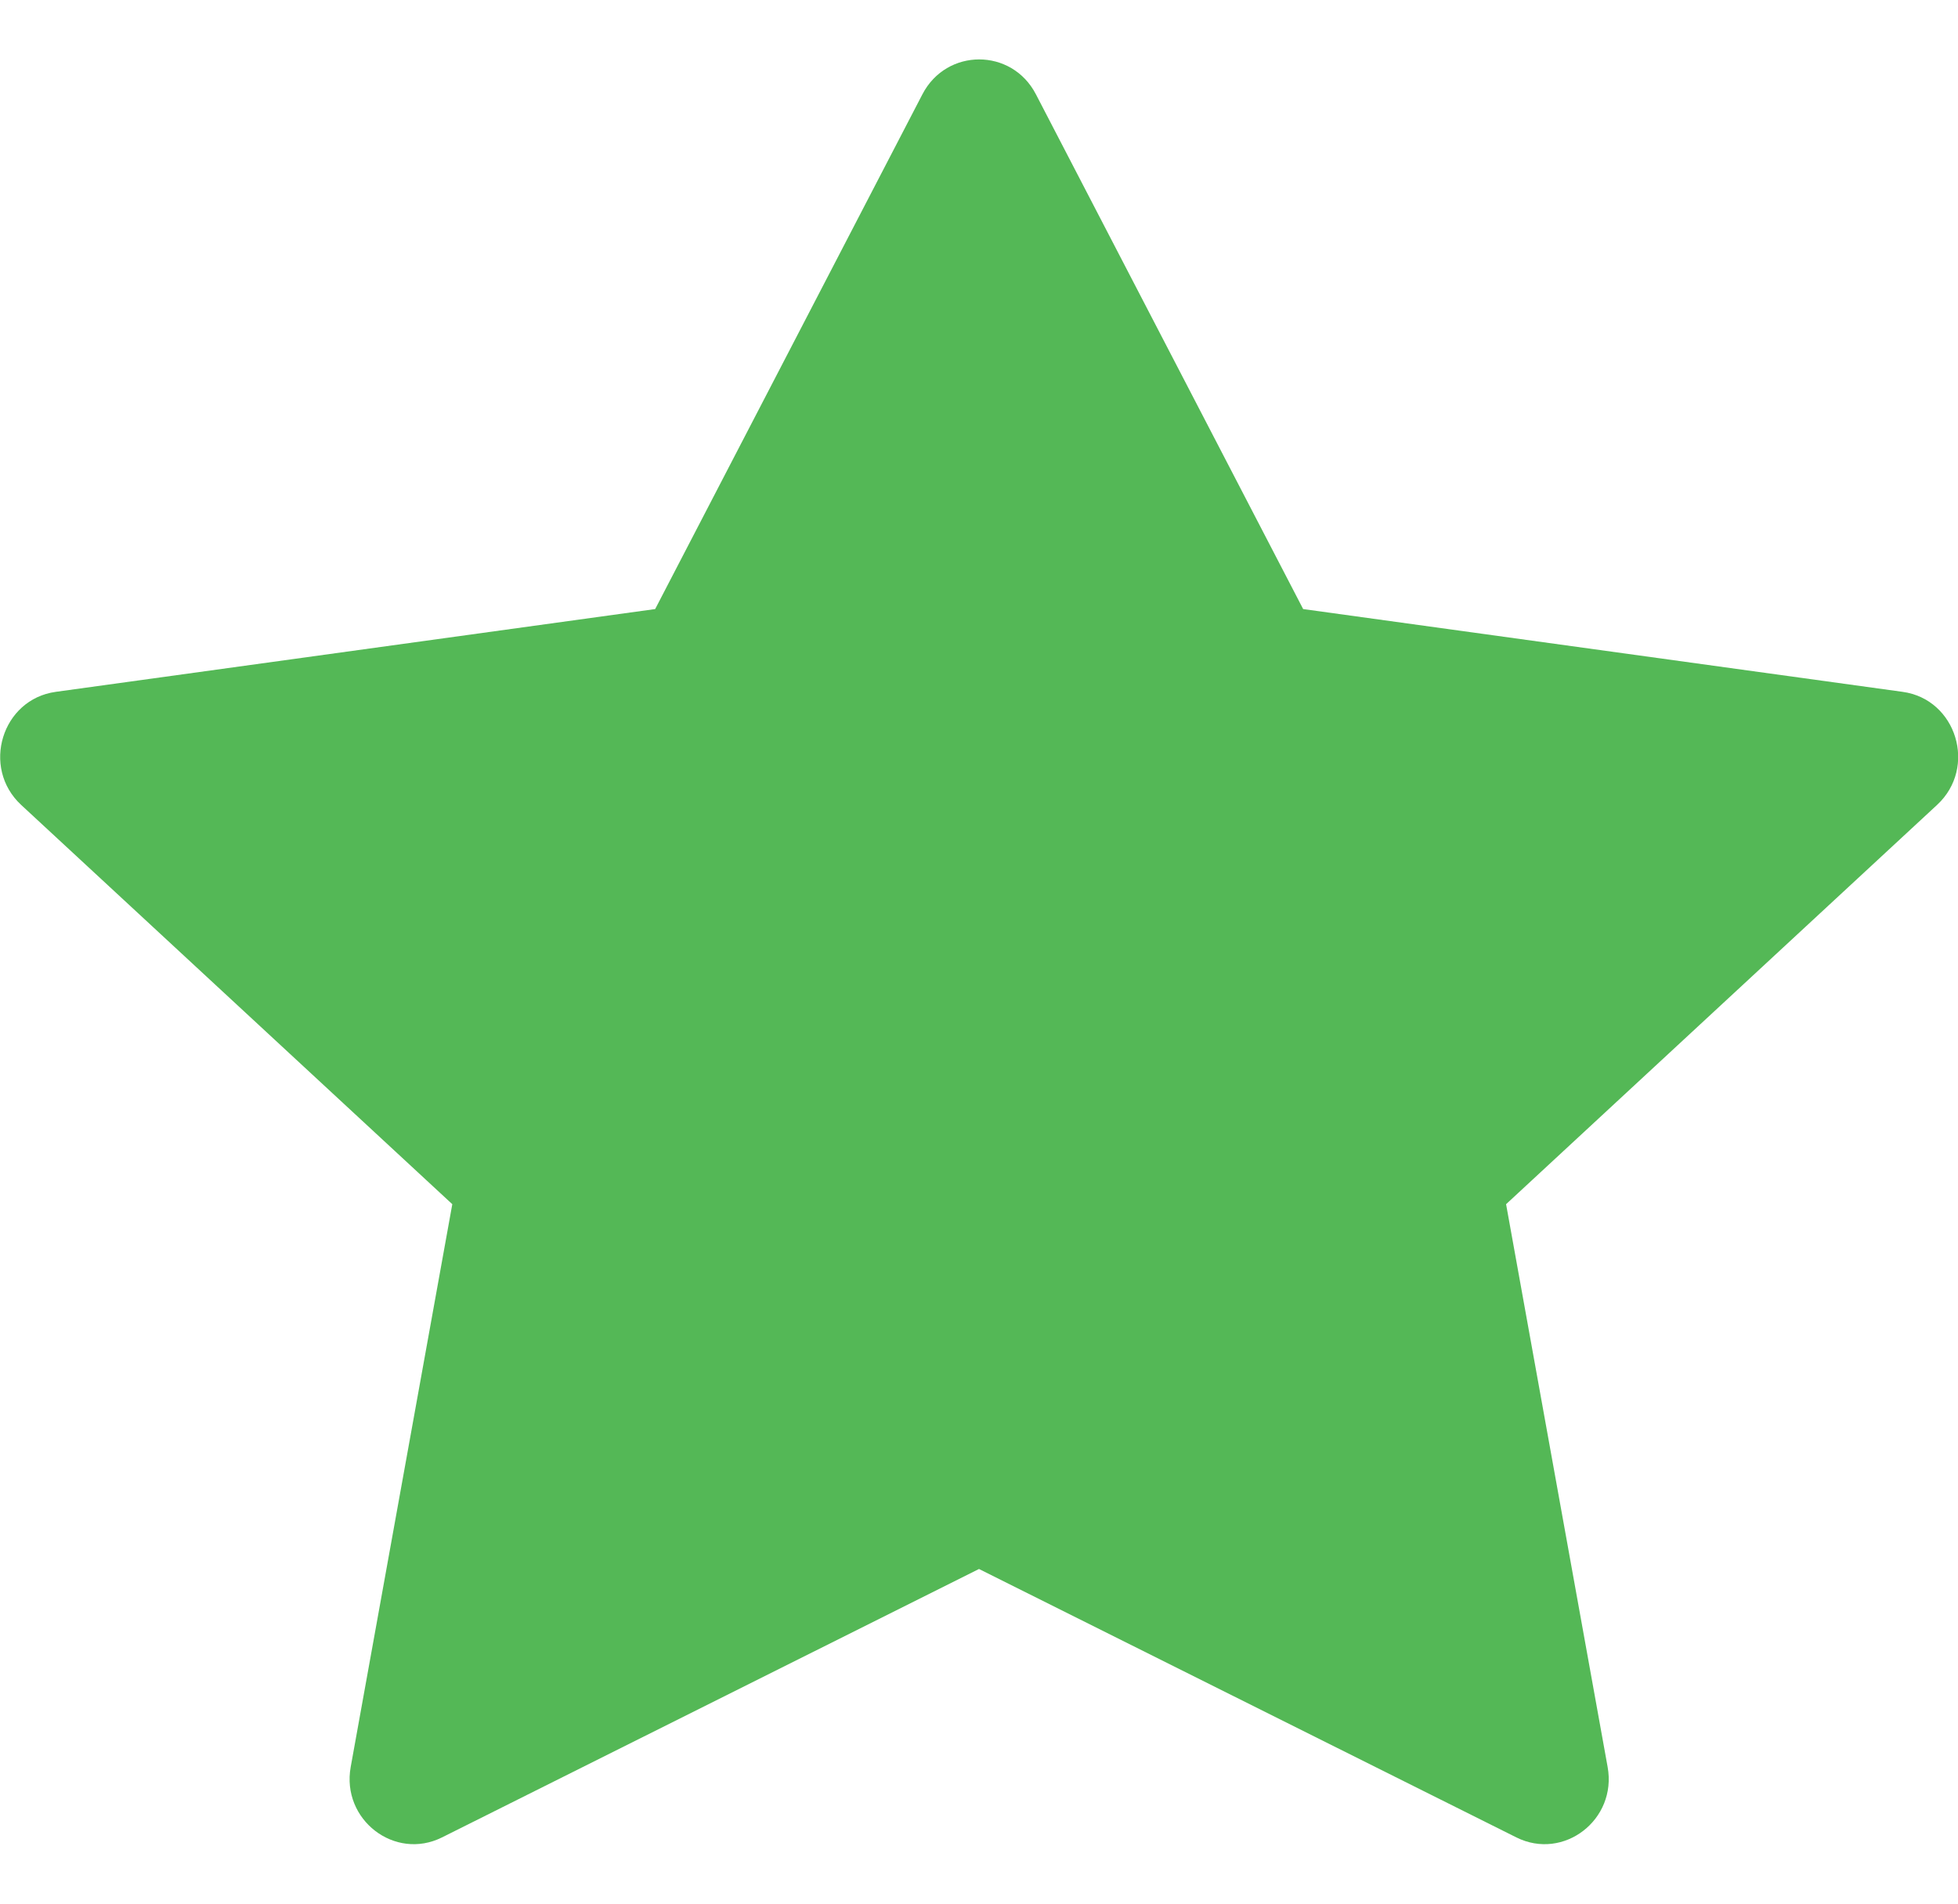
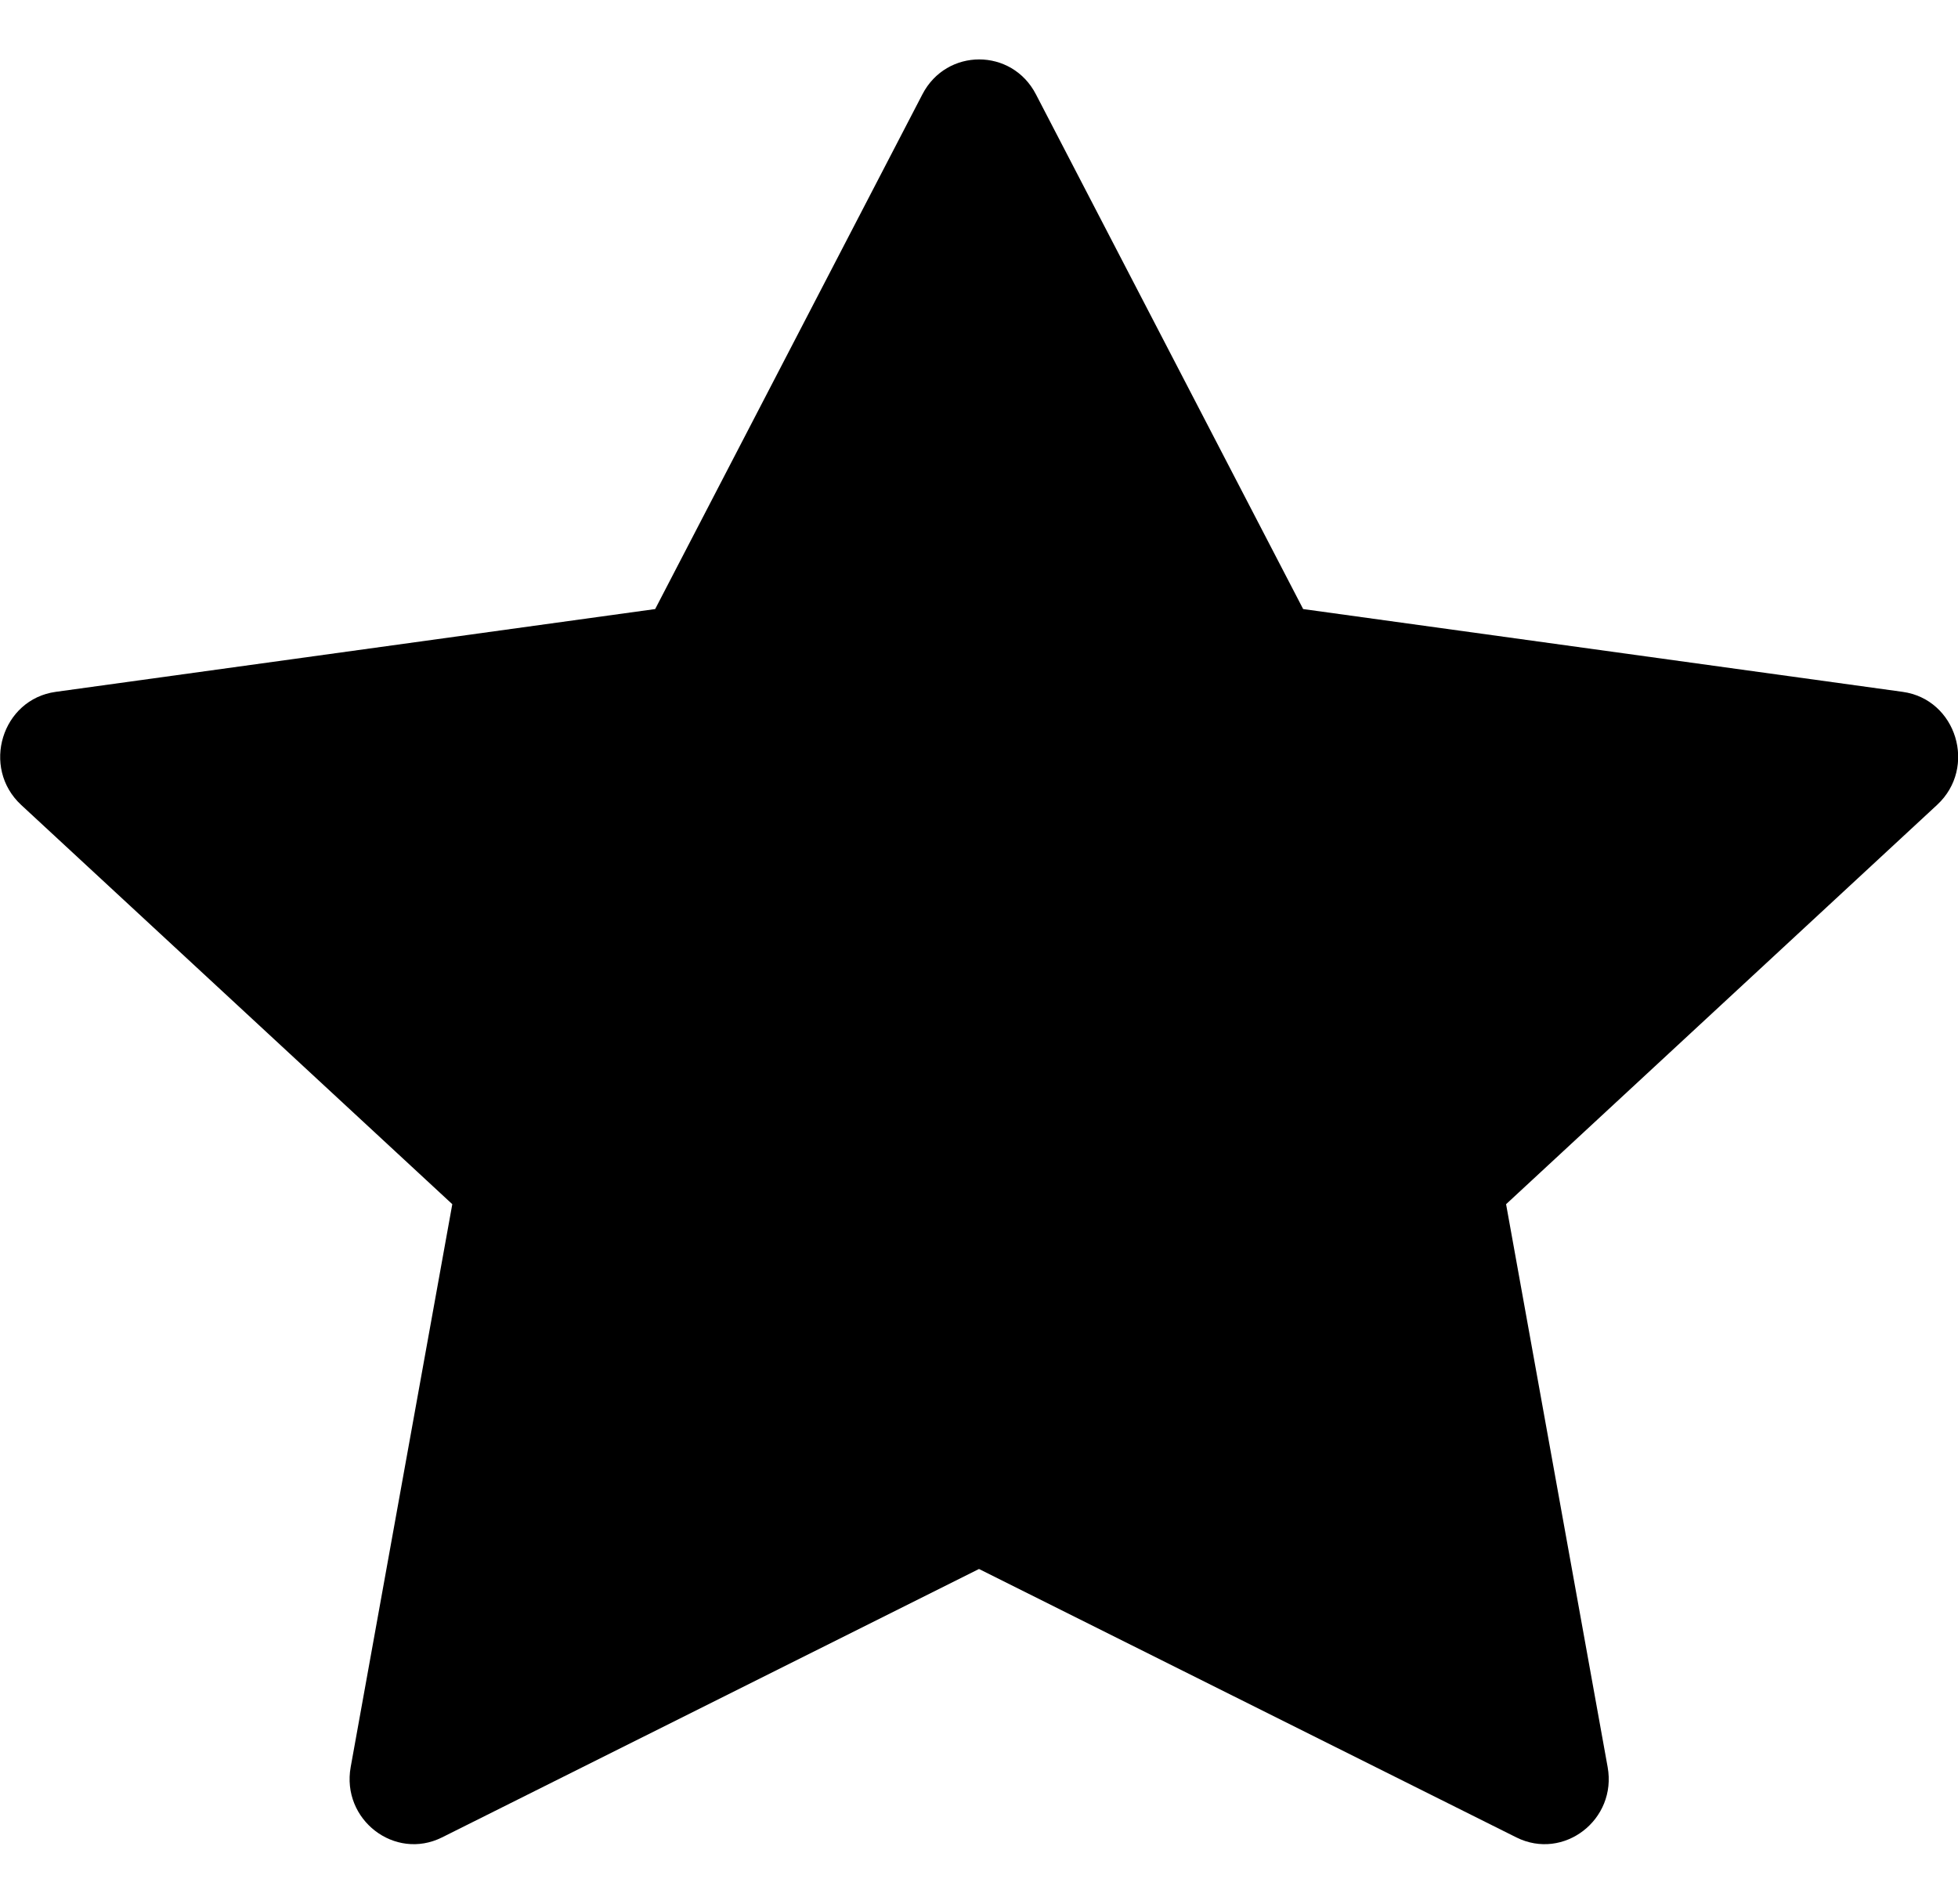
<svg xmlns="http://www.w3.org/2000/svg" width="36" height="35" viewBox="0 0 36 35" fill="none">
-   <path d="M8.127 33.782C7.258 34.215 6.273 33.456 6.448 32.487L8.316 22.14L0.389 14.799C-0.351 14.112 0.034 12.856 1.026 12.72L12.046 11.198L16.96 1.733C17.404 0.879 18.603 0.879 19.046 1.733L23.96 11.198L34.981 12.72C35.973 12.856 36.358 14.112 35.615 14.799L27.691 22.14L29.558 32.487C29.734 33.456 28.748 34.215 27.88 33.782L18 28.847L8.127 33.782Z" fill="#54B856" />
+   <path d="M8.127 33.782C7.258 34.215 6.273 33.456 6.448 32.487L8.316 22.14L0.389 14.799C-0.351 14.112 0.034 12.856 1.026 12.72L12.046 11.198L16.96 1.733C17.404 0.879 18.603 0.879 19.046 1.733L23.96 11.198L34.981 12.72C35.973 12.856 36.358 14.112 35.615 14.799L27.691 22.14L29.558 32.487C29.734 33.456 28.748 34.215 27.88 33.782L18 28.847L8.127 33.782Z" fill="#000000" />
</svg>
